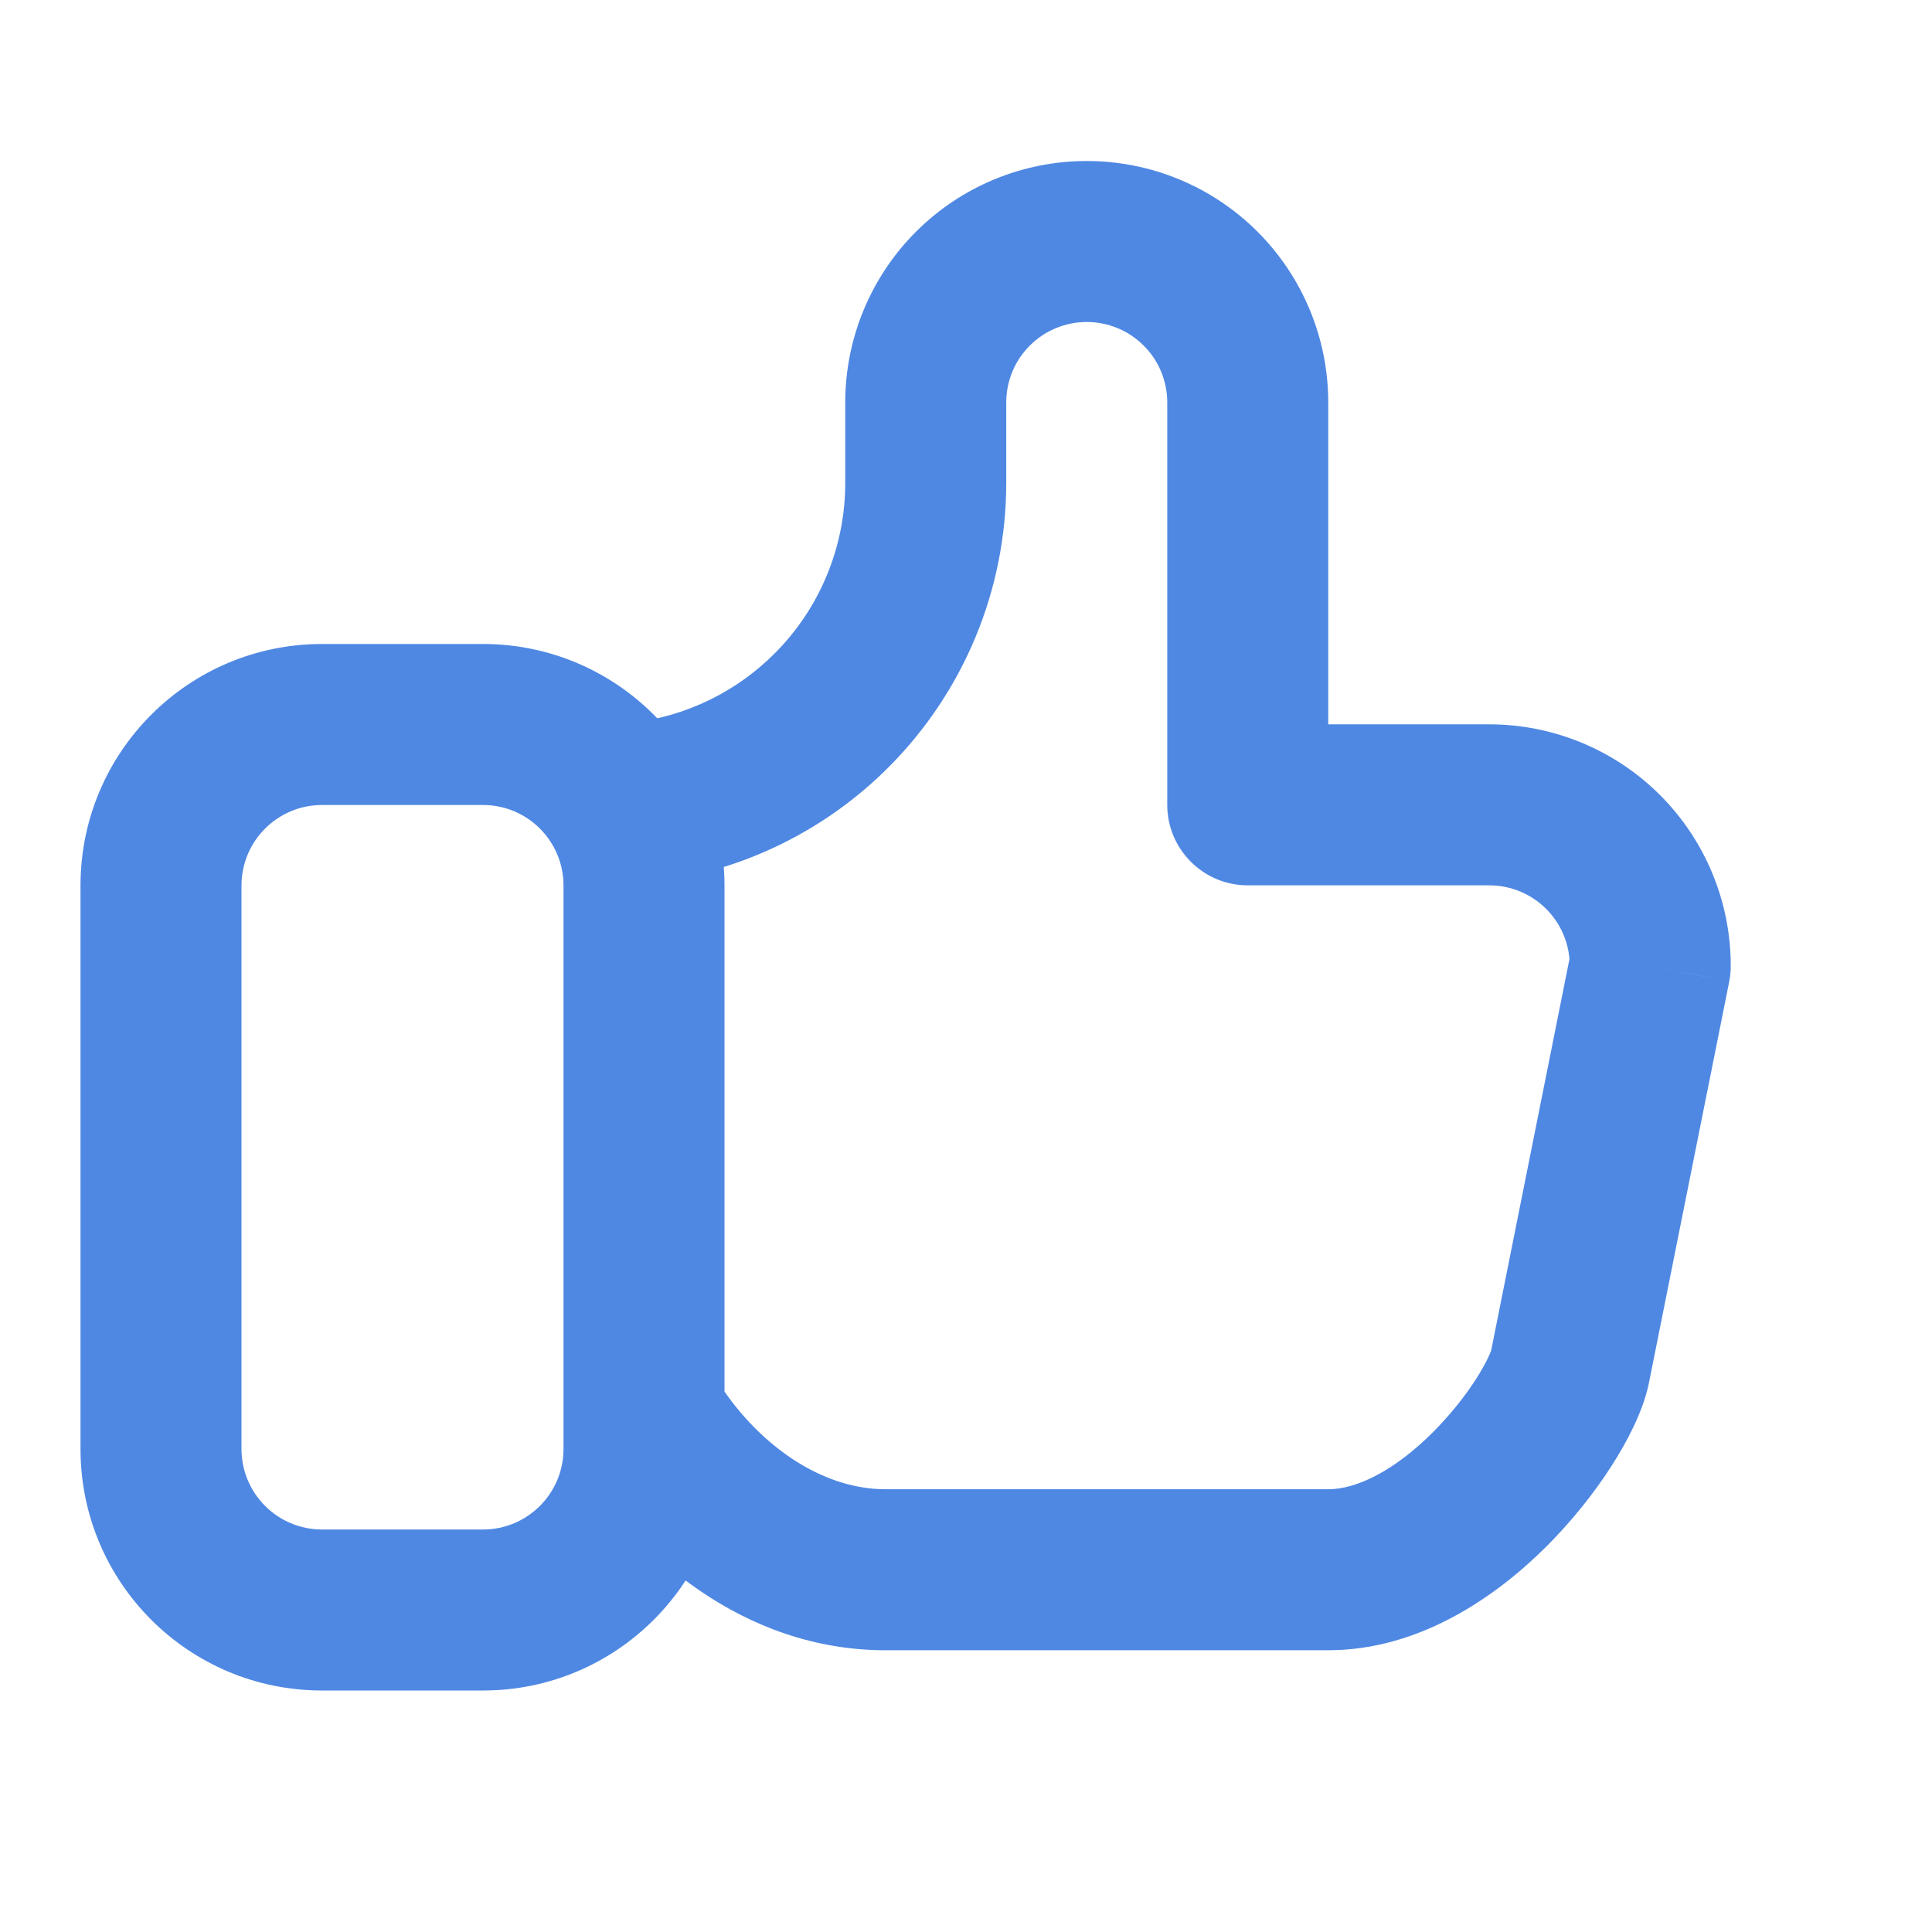
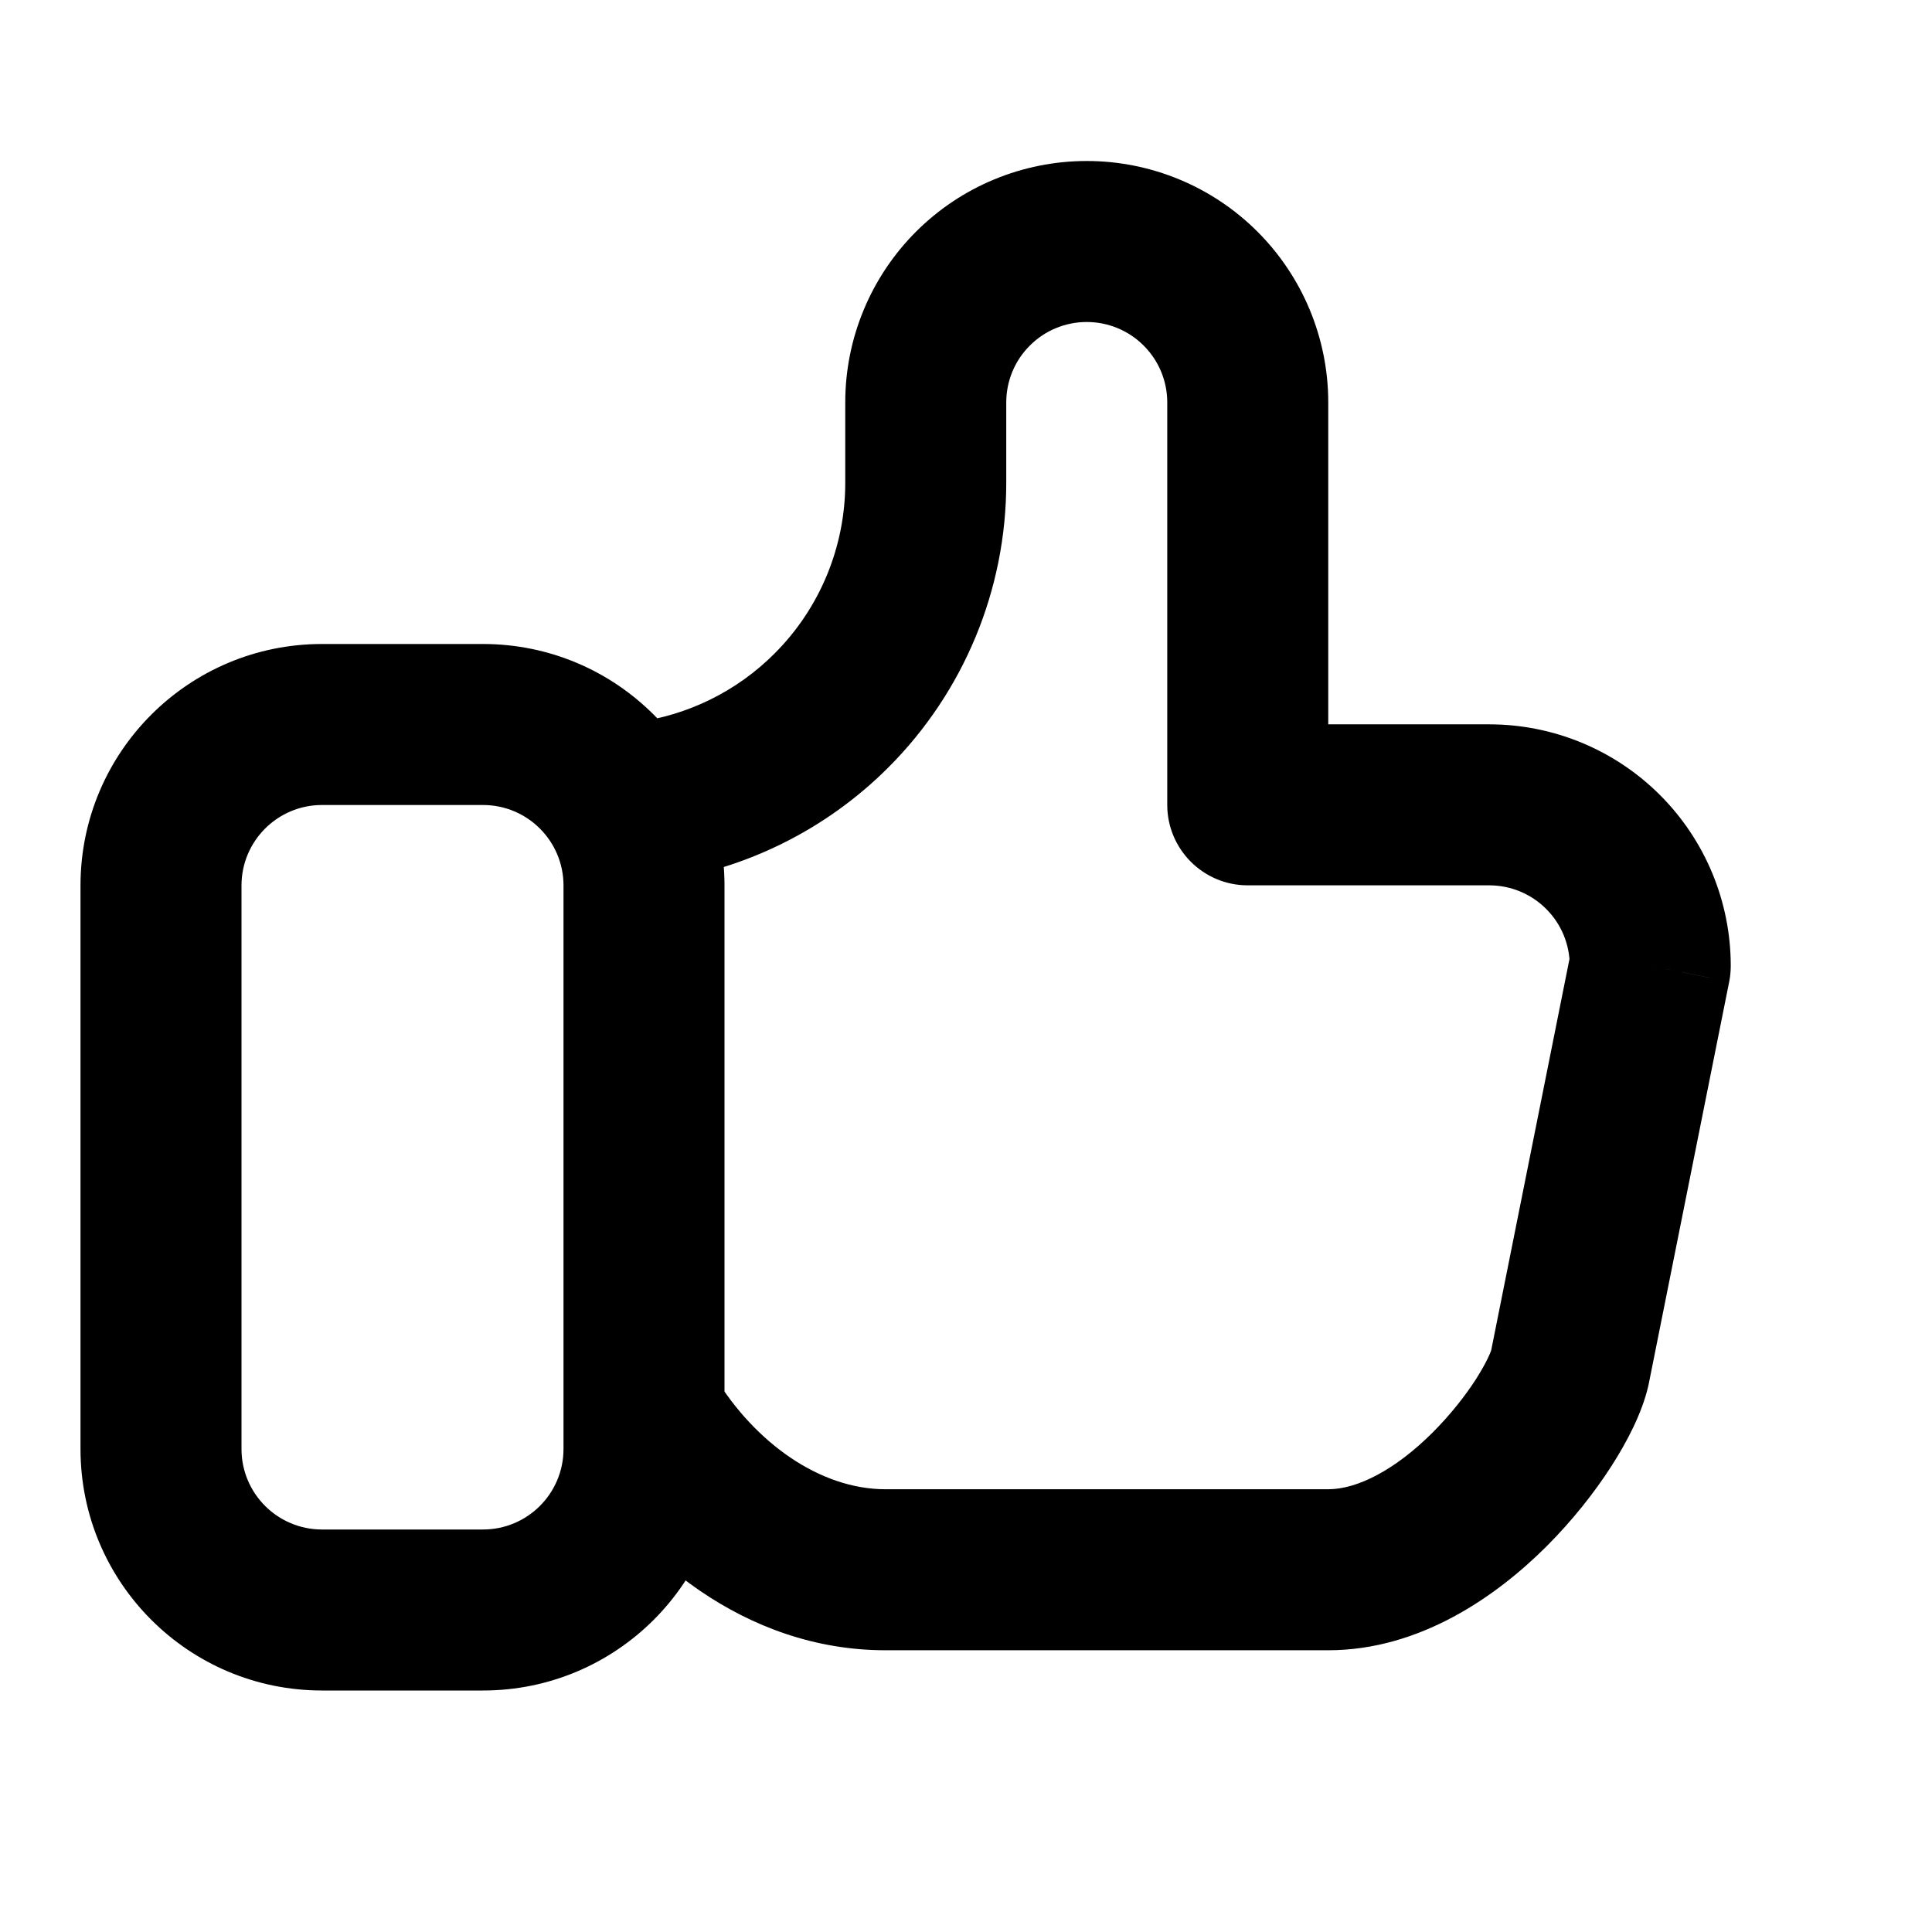
<svg xmlns="http://www.w3.org/2000/svg" width="24" height="24" viewBox="0 0 24 24" fill="none">
-   <path d="M10.328 8.827L11.035 9.534L10.328 8.827ZM12.086 3.586L11.379 2.878L11.379 2.878L12.086 3.586ZM15.5 9.998H14.5C14.5 10.55 14.948 10.998 15.5 10.998V9.998ZM20.5 11.997L21.481 12.194C21.494 12.129 21.5 12.063 21.5 11.997H20.5ZM19.5 16.996L20.474 17.224C20.476 17.213 20.478 17.203 20.481 17.192L19.5 16.996ZM8.879 17.101C8.592 16.629 7.977 16.48 7.505 16.767C7.033 17.054 6.884 17.669 7.171 18.141L8.879 17.101ZM7.894 8.972C7.346 9.044 6.961 9.547 7.034 10.095C7.106 10.642 7.609 11.027 8.156 10.955L7.894 8.972ZM11.035 9.534C11.973 8.596 12.5 7.325 12.5 5.999H10.5C10.5 6.794 10.184 7.557 9.621 8.119L11.035 9.534ZM12.5 5.999V4.999H10.5V5.999H12.5ZM12.5 4.999C12.5 4.734 12.605 4.48 12.793 4.293L11.379 2.878C10.816 3.441 10.5 4.204 10.5 4.999H12.5ZM12.793 4.293C12.98 4.105 13.235 4 13.5 4V2C12.704 2 11.941 2.316 11.379 2.878L12.793 4.293ZM13.5 4C13.765 4 14.02 4.105 14.207 4.293L15.621 2.878C15.059 2.316 14.296 2 13.5 2V4ZM14.207 4.293C14.395 4.48 14.5 4.734 14.5 4.999H16.5C16.5 4.204 16.184 3.441 15.621 2.878L14.207 4.293ZM14.5 4.999V9.998H16.5V4.999H14.5ZM15.5 10.998H18.5V8.998H15.5V10.998ZM18.5 10.998C18.765 10.998 19.02 11.103 19.207 11.291L20.621 9.876C20.059 9.314 19.296 8.998 18.5 8.998V10.998ZM19.207 11.291C19.395 11.478 19.5 11.732 19.5 11.997H21.5C21.5 11.202 21.184 10.439 20.621 9.876L19.207 11.291ZM19.519 11.801L18.519 16.8L20.481 17.192L21.481 12.194L19.519 11.801ZM16.5 18.5H11V20.5H16.5V18.5ZM18.526 16.767C18.528 16.76 18.521 16.792 18.484 16.869C18.45 16.94 18.4 17.03 18.334 17.134C18.2 17.342 18.015 17.577 17.797 17.795C17.328 18.263 16.859 18.5 16.5 18.5V20.5C17.641 20.5 18.593 19.826 19.209 19.212C19.532 18.889 19.807 18.541 20.016 18.215C20.213 17.909 20.396 17.556 20.474 17.224L18.526 16.767ZM11 18.5C10.182 18.5 9.377 17.919 8.879 17.101L7.171 18.141C7.885 19.314 9.242 20.5 11 20.5V18.5ZM8.156 10.955C9.24 10.811 10.254 10.315 11.035 9.534L9.621 8.119C9.153 8.588 8.544 8.886 7.894 8.972L8.156 10.955ZM4 10H6V8H4V10ZM7 11V18H9V11H7ZM6 19H4V21H6V19ZM3 18V11H1V18H3ZM4 19C3.448 19 3 18.552 3 18H1C1 19.657 2.343 21 4 21V19ZM7 18C7 18.552 6.552 19 6 19V21C7.657 21 9 19.657 9 18H7ZM6 10C6.552 10 7 10.448 7 11H9C9 9.343 7.657 8 6 8V10ZM4 8C2.343 8 1 9.343 1 11H3C3 10.448 3.448 10 4 10V8Z" fill="#4F88E3" />
+   <path d="M10.328 8.827L11.035 9.534L10.328 8.827ZM12.086 3.586L11.379 2.878L11.379 2.878L12.086 3.586ZM15.5 9.998H14.5C14.5 10.55 14.948 10.998 15.5 10.998V9.998ZM20.5 11.997L21.481 12.194C21.494 12.129 21.5 12.063 21.5 11.997H20.5ZM19.5 16.996L20.474 17.224C20.476 17.213 20.478 17.203 20.481 17.192L19.5 16.996ZM8.879 17.101C8.592 16.629 7.977 16.48 7.505 16.767C7.033 17.054 6.884 17.669 7.171 18.141L8.879 17.101ZM7.894 8.972C7.346 9.044 6.961 9.547 7.034 10.095C7.106 10.642 7.609 11.027 8.156 10.955L7.894 8.972ZM11.035 9.534C11.973 8.596 12.5 7.325 12.5 5.999H10.5C10.5 6.794 10.184 7.557 9.621 8.119L11.035 9.534ZM12.5 5.999V4.999H10.5V5.999H12.5ZM12.5 4.999C12.5 4.734 12.605 4.48 12.793 4.293L11.379 2.878C10.816 3.441 10.5 4.204 10.5 4.999H12.5ZM12.793 4.293C12.98 4.105 13.235 4 13.5 4V2C12.704 2 11.941 2.316 11.379 2.878L12.793 4.293ZM13.5 4C13.765 4 14.02 4.105 14.207 4.293L15.621 2.878C15.059 2.316 14.296 2 13.5 2V4ZM14.207 4.293C14.395 4.48 14.5 4.734 14.5 4.999H16.5C16.5 4.204 16.184 3.441 15.621 2.878L14.207 4.293ZM14.5 4.999V9.998H16.5V4.999H14.5ZM15.5 10.998H18.5V8.998H15.5V10.998ZM18.5 10.998C18.765 10.998 19.02 11.103 19.207 11.291L20.621 9.876C20.059 9.314 19.296 8.998 18.5 8.998V10.998ZM19.207 11.291C19.395 11.478 19.5 11.732 19.5 11.997H21.5C21.5 11.202 21.184 10.439 20.621 9.876L19.207 11.291ZM19.519 11.801L18.519 16.8L20.481 17.192L21.481 12.194L19.519 11.801ZM16.5 18.5H11V20.5H16.5V18.5ZM18.526 16.767C18.528 16.76 18.521 16.792 18.484 16.869C18.45 16.94 18.4 17.03 18.334 17.134C18.2 17.342 18.015 17.577 17.797 17.795C17.328 18.263 16.859 18.5 16.5 18.5V20.5C17.641 20.5 18.593 19.826 19.209 19.212C19.532 18.889 19.807 18.541 20.016 18.215C20.213 17.909 20.396 17.556 20.474 17.224L18.526 16.767ZM11 18.5C10.182 18.5 9.377 17.919 8.879 17.101L7.171 18.141C7.885 19.314 9.242 20.5 11 20.5V18.5ZM8.156 10.955C9.24 10.811 10.254 10.315 11.035 9.534L9.621 8.119C9.153 8.588 8.544 8.886 7.894 8.972L8.156 10.955ZM4 10H6V8H4V10ZM7 11V18H9V11H7ZM6 19H4V21H6V19ZM3 18V11H1V18H3ZM4 19C3.448 19 3 18.552 3 18H1C1 19.657 2.343 21 4 21V19ZM7 18C7 18.552 6.552 19 6 19V21C7.657 21 9 19.657 9 18H7ZM6 10C6.552 10 7 10.448 7 11H9C9 9.343 7.657 8 6 8V10ZM4 8C2.343 8 1 9.343 1 11H3C3 10.448 3.448 10 4 10V8Z" fill="currentColor" />
</svg>
